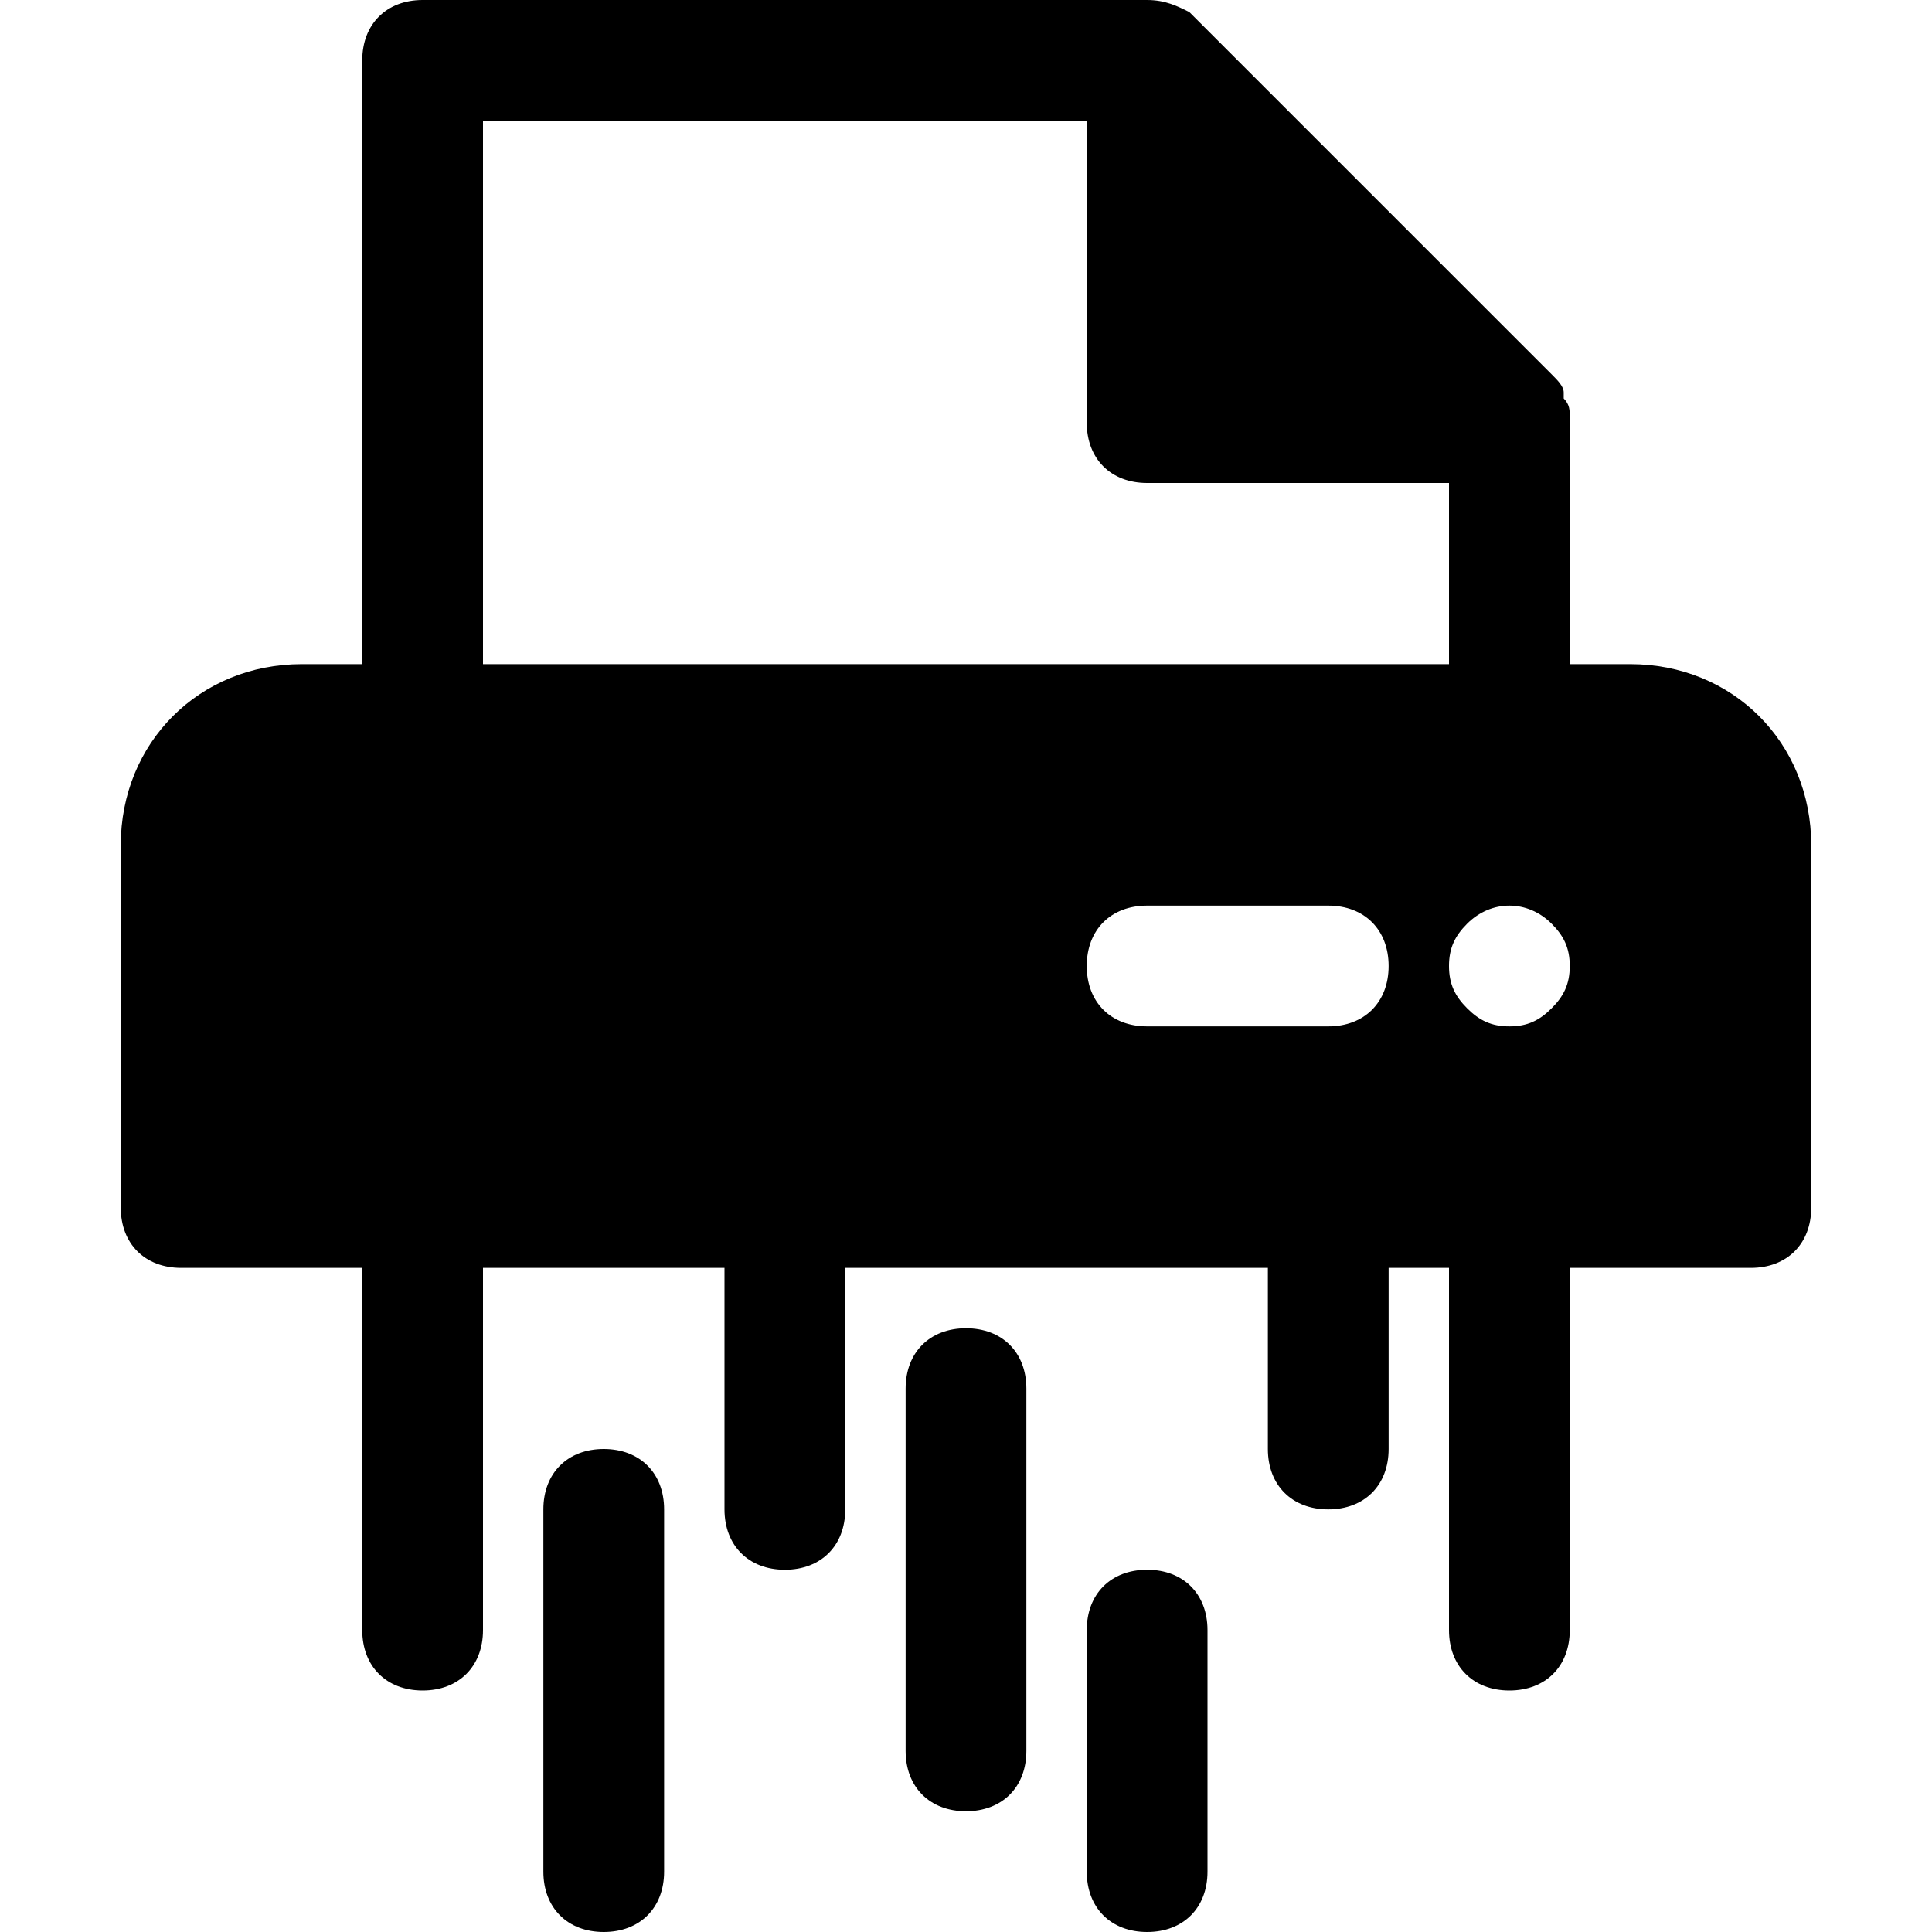
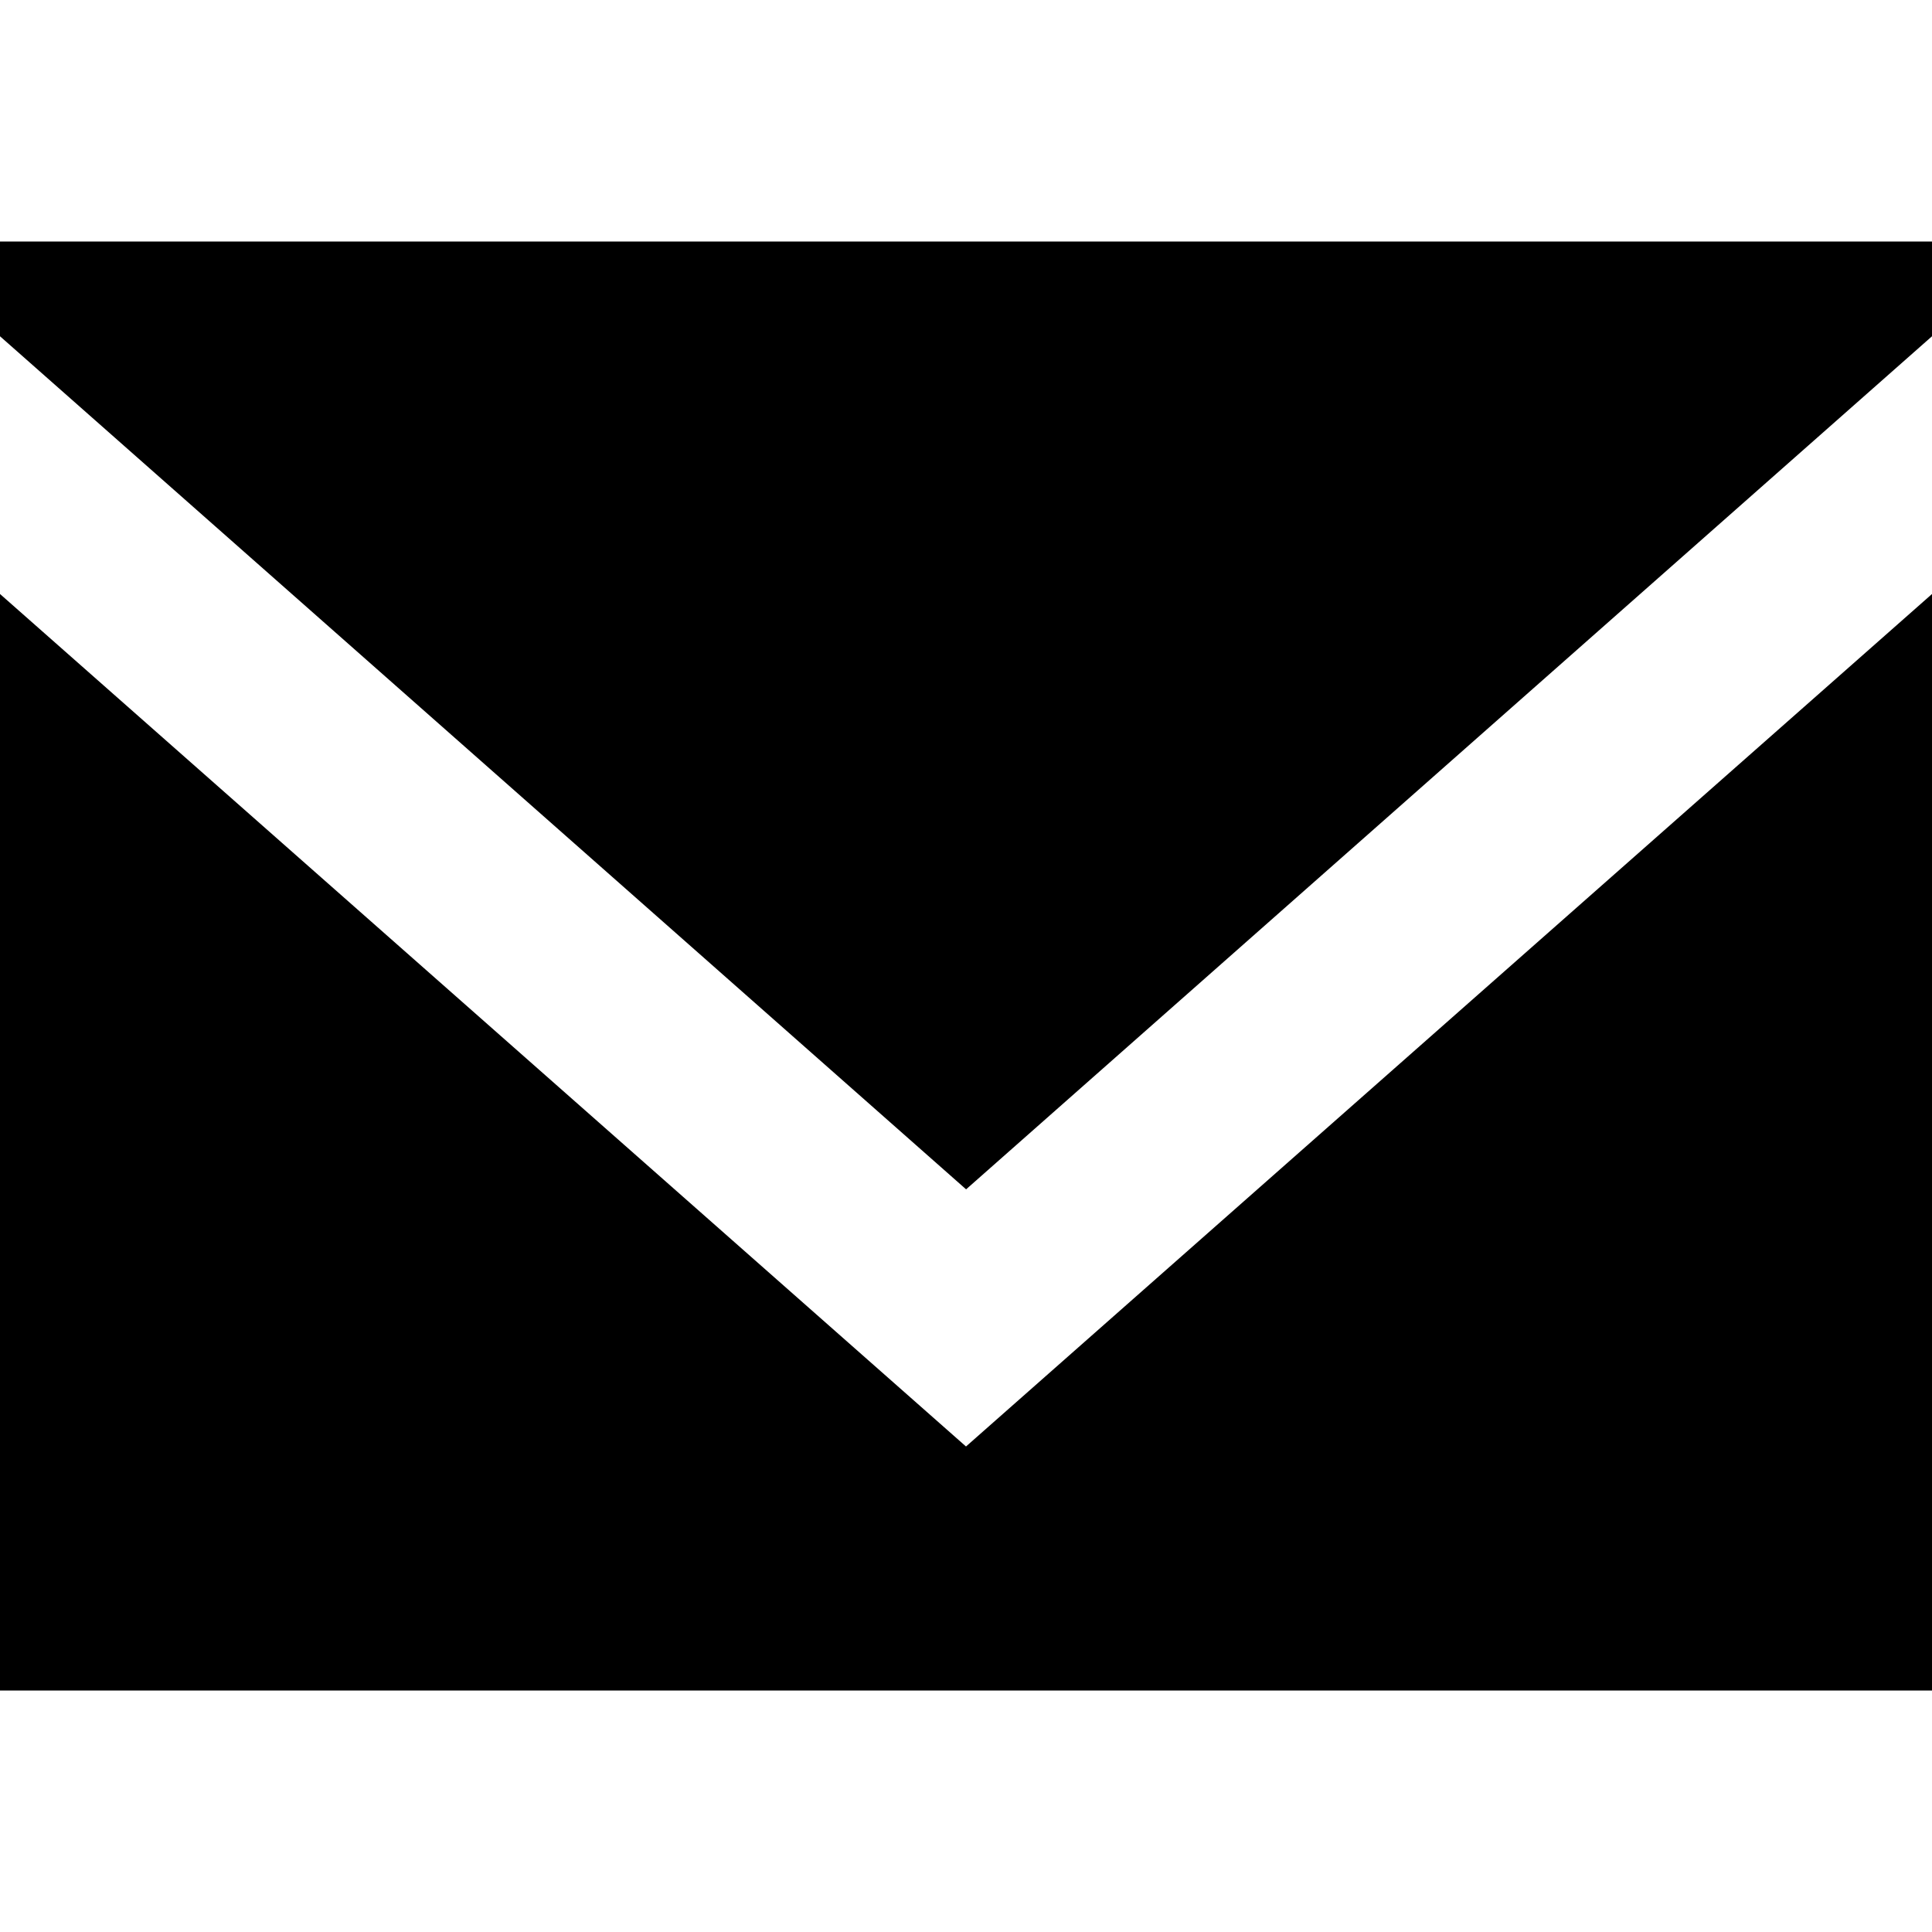
- <svg xmlns="http://www.w3.org/2000/svg" fill="#000000" height="800px" width="800px" version="1.1" id="Icons" viewBox="0 0 32 32" xml:space="preserve">
-   <g>
-     <path d="M27,11h-1V7c0,0,0,0,0-0.1c0-0.1,0-0.2-0.1-0.3c0,0,0-0.1,0-0.1c0-0.1-0.1-0.2-0.2-0.3c0,0,0,0,0,0l-6-6c0,0,0,0,0,0   c0,0,0,0,0,0c0,0,0,0,0,0C19.5,0.1,19.3,0,19,0H7C6.4,0,6,0.4,6,1v10H5c-1.7,0-3,1.3-3,3v6c0,0.6,0.4,1,1,1h3v6c0,0.6,0.4,1,1,1   s1-0.4,1-1v-6h4v4c0,0.6,0.4,1,1,1s1-0.4,1-1v-4h7v3c0,0.6,0.4,1,1,1s1-0.4,1-1v-3h1v6c0,0.6,0.4,1,1,1s1-0.4,1-1v-6h3   c0.6,0,1-0.4,1-1v-6C30,12.3,28.7,11,27,11z M22,17h-3c-0.6,0-1-0.4-1-1s0.4-1,1-1h3c0.6,0,1,0.4,1,1S22.6,17,22,17z M8,11V2h10v5   c0,0.6,0.4,1,1,1h5v3H8z M25.7,16.7C25.5,16.9,25.3,17,25,17c-0.3,0-0.5-0.1-0.7-0.3C24.1,16.5,24,16.3,24,16   c0-0.3,0.1-0.5,0.3-0.7c0.4-0.4,1-0.4,1.4,0c0.2,0.2,0.3,0.4,0.3,0.7C26,16.3,25.9,16.5,25.7,16.7z" />
-     <path d="M16,22c-0.6,0-1,0.4-1,1v6c0,0.6,0.4,1,1,1s1-0.4,1-1v-6C17,22.4,16.6,22,16,22z" />
-     <path d="M19,26c-0.6,0-1,0.4-1,1v4c0,0.6,0.4,1,1,1s1-0.4,1-1v-4C20,26.4,19.6,26,19,26z" />
-     <path d="M10,24c-0.6,0-1,0.4-1,1v6c0,0.6,0.4,1,1,1s1-0.4,1-1v-6C11,24.4,10.6,24,10,24z" />
+ <svg xmlns="http://www.w3.org/2000/svg" width="80px" height="80px" viewBox="0 -2.5 20 20" version="1.1" fill="#000000">
+   <g id="SVGRepo_bgCarrier" stroke-width="0" />
+   <g id="SVGRepo_tracerCarrier" stroke-linecap="round" stroke-linejoin="round" />
+   <g id="SVGRepo_iconCarrier">
+     <defs> </defs>
+     <g id="Page-1" stroke="none" stroke-width="1" fill="none" fill-rule="evenodd">
+       <g id="Dribbble-Light-Preview" transform="translate(-340, -922)" fill="#000000">
+         <g id="icons" transform="translate(56, 160)">
+           <path d="M294,774.474 L284,765.649 L284,777 L304,777 L304,765.649 L294,774.474 Z M294.001,771.812 L284,762.981 L284,762 L304,762 L304,762.981 L294.001,771.812 Z" id="email-[#1572]"> </path>
+         </g>
+       </g>
+     </g>
  </g>
</svg>
